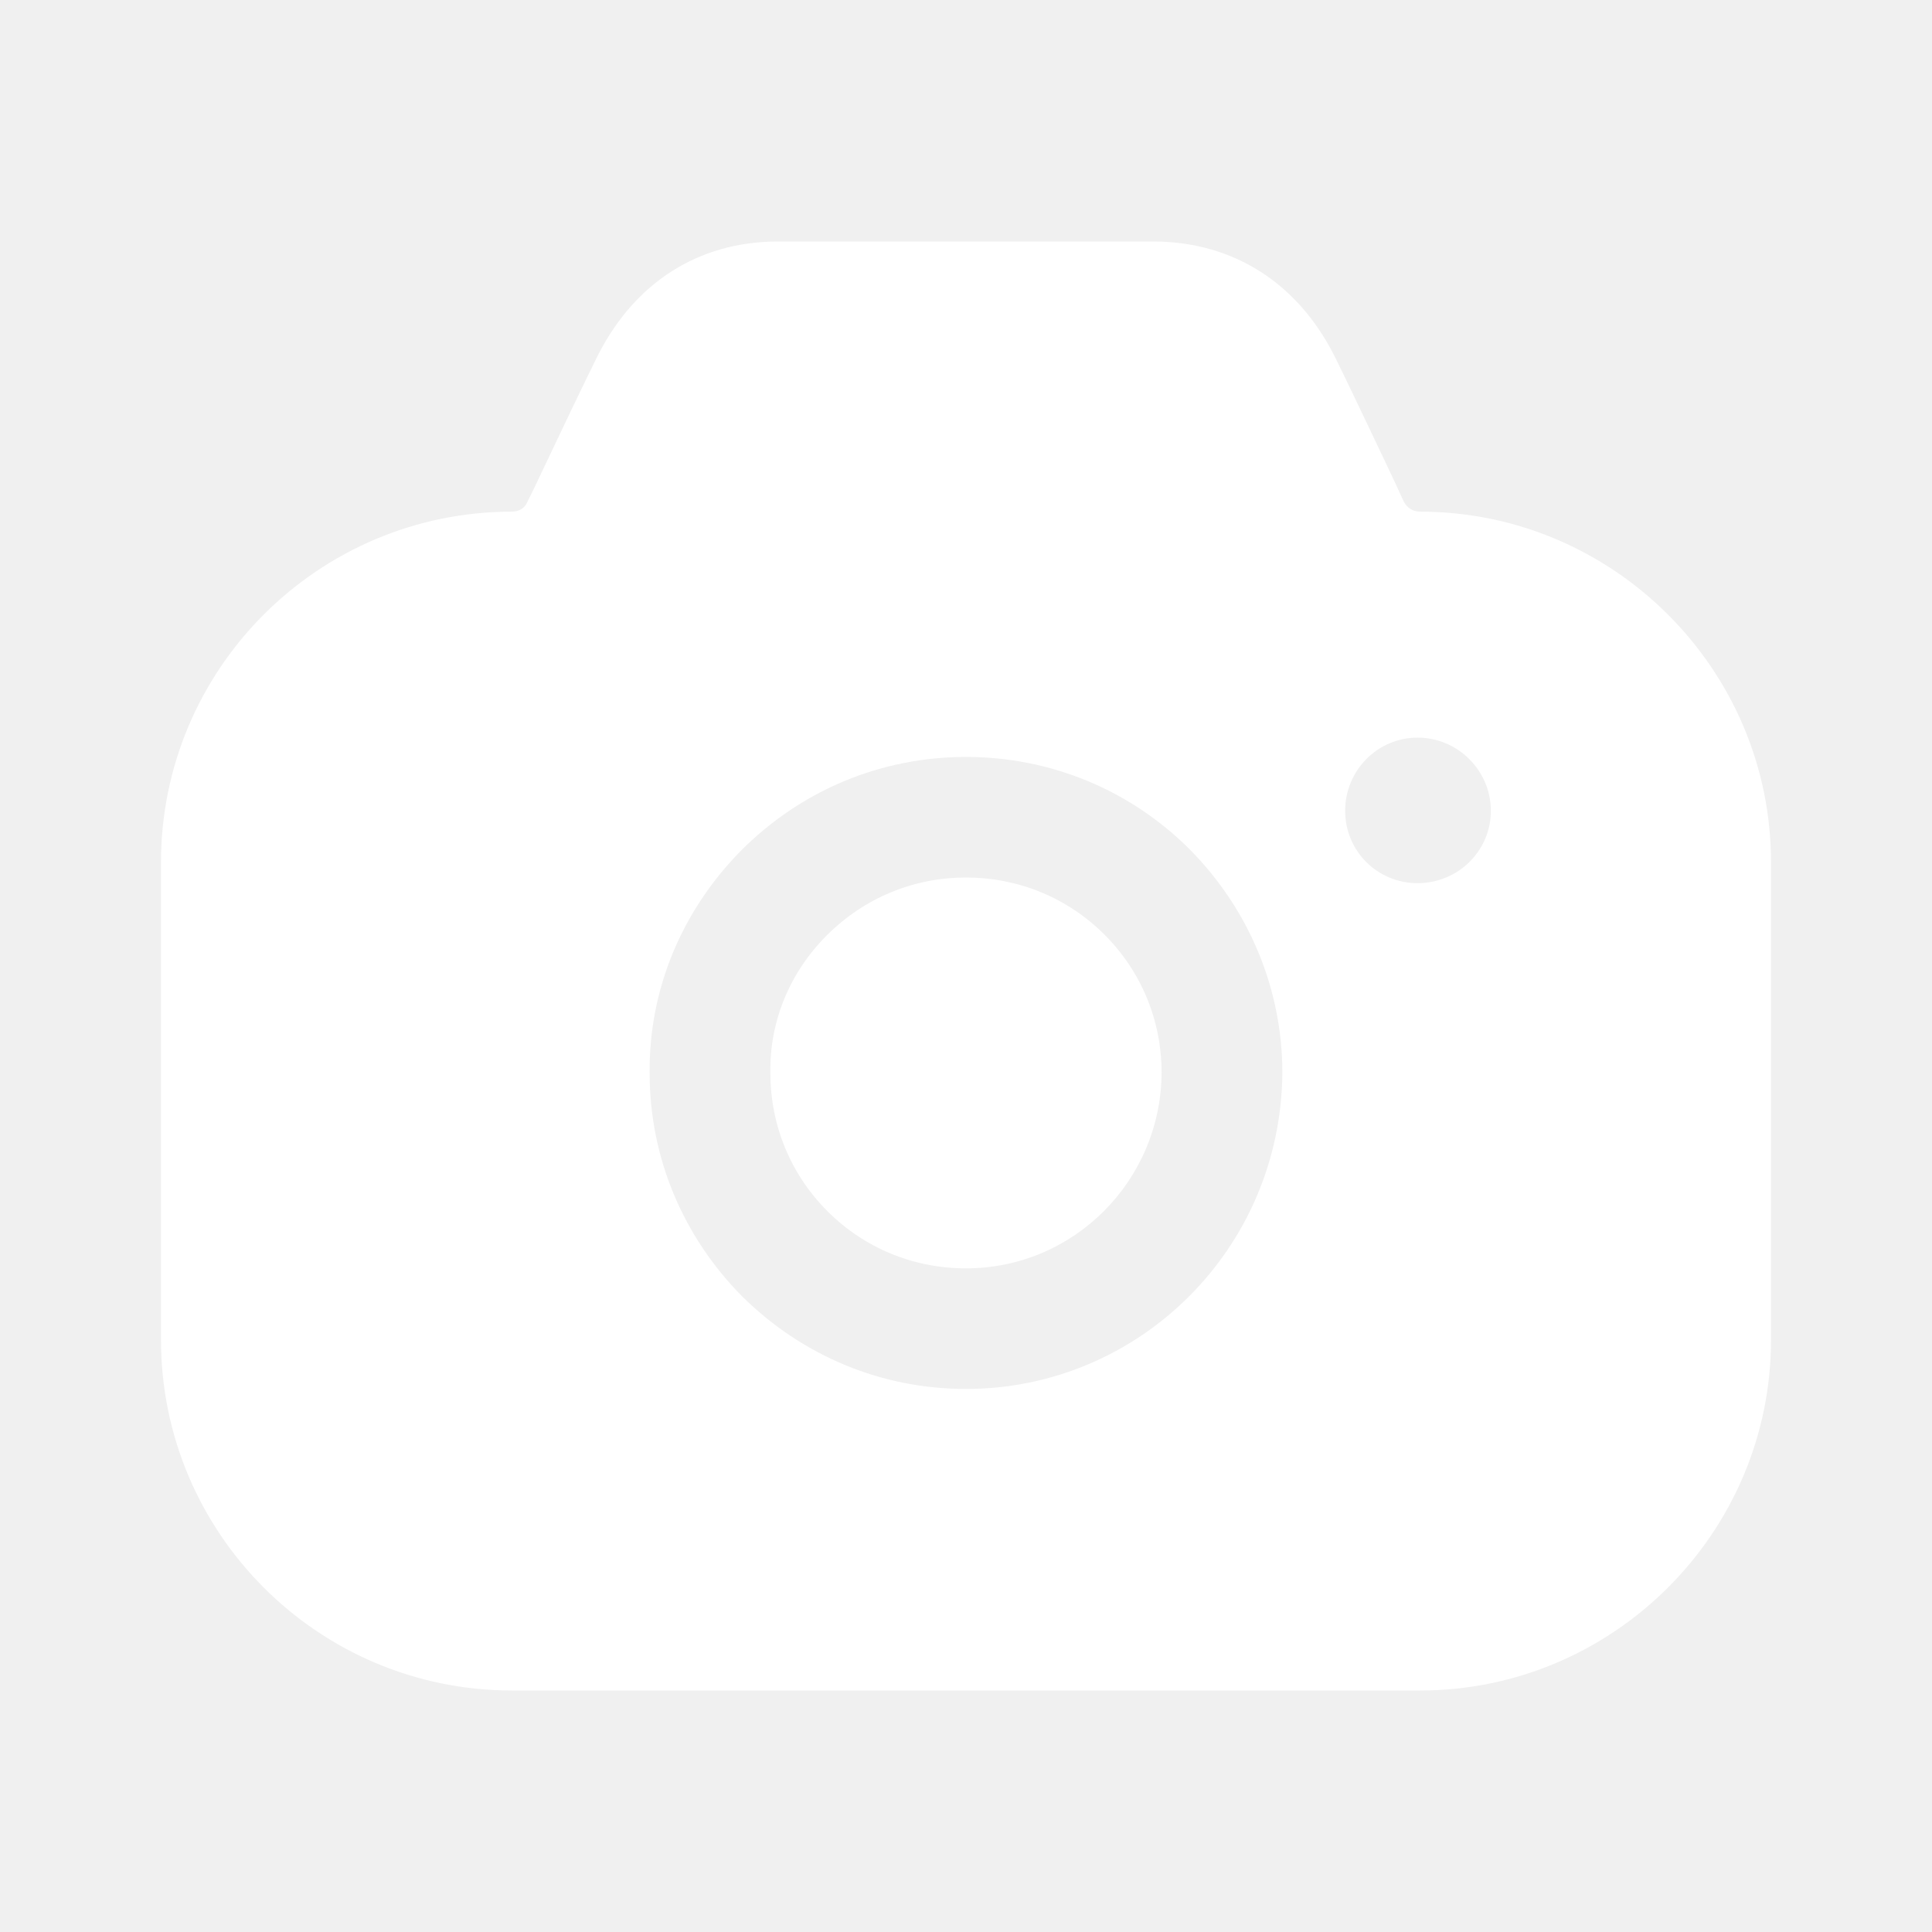
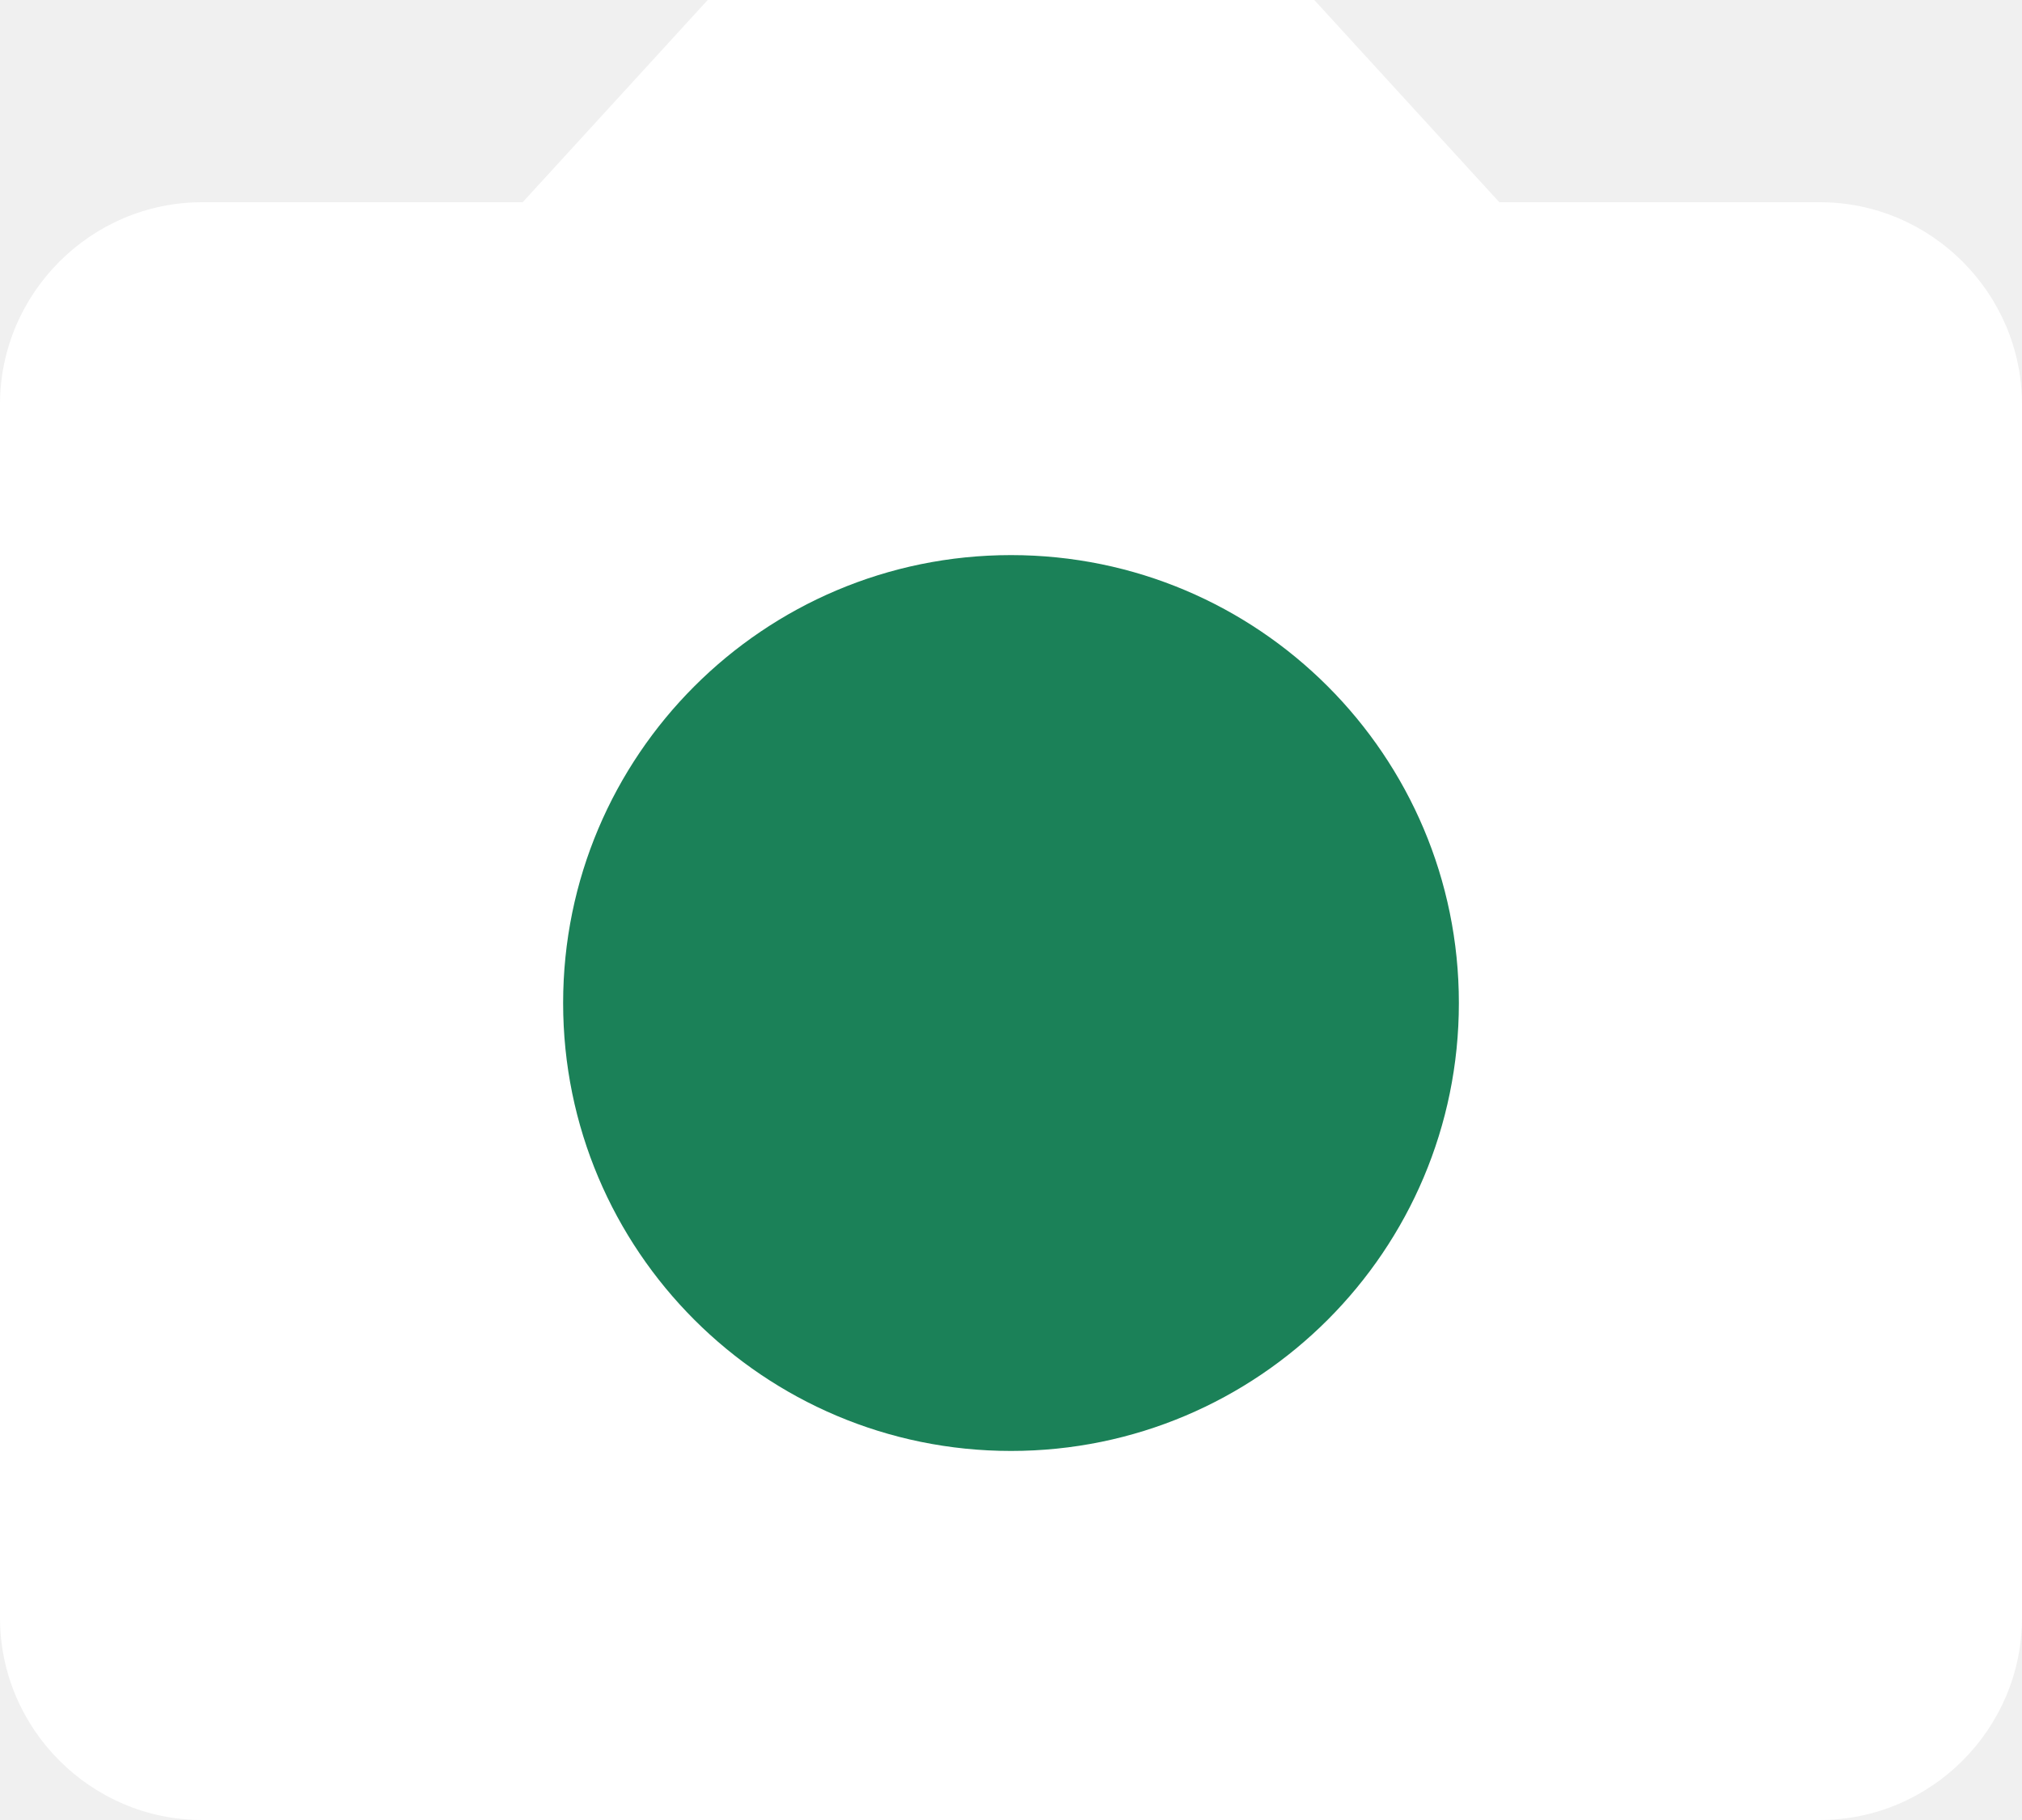
- <svg xmlns="http://www.w3.org/2000/svg" width="24" height="24" viewBox="0 0 24 24" fill="none">
-   <g id="Iconly/Bold/Camera">
-     <g id="Camera">
-       <path id="Camera_2" fill-rule="evenodd" clip-rule="evenodd" d="M17.44 6.236C17.48 6.306 17.55 6.356 17.64 6.356C20.04 6.356 22 8.314 22 10.711V16.645C22 19.042 20.04 21 17.64 21H6.36C3.95 21 2 19.042 2 16.645V10.711C2 8.314 3.95 6.356 6.36 6.356C6.44 6.356 6.52 6.316 6.55 6.236L6.61 6.117C6.644 6.044 6.68 5.969 6.716 5.894C6.972 5.355 7.255 4.759 7.43 4.408C7.89 3.509 8.67 3.01 9.64 3H14.35C15.32 3.01 16.11 3.509 16.57 4.408C16.727 4.723 16.967 5.23 17.199 5.718C17.246 5.819 17.294 5.919 17.34 6.017L17.44 6.236ZM16.71 10.072C16.71 10.572 17.11 10.971 17.61 10.971C18.11 10.971 18.52 10.572 18.52 10.072C18.52 9.573 18.11 9.163 17.61 9.163C17.11 9.163 16.71 9.573 16.71 10.072ZM10.27 11.62C10.74 11.151 11.35 10.901 12 10.901C12.65 10.901 13.26 11.151 13.72 11.61C14.18 12.07 14.43 12.679 14.43 13.329C14.42 14.667 13.34 15.756 12 15.756C11.35 15.756 10.74 15.506 10.28 15.047C9.82 14.587 9.57 13.978 9.57 13.329V13.319C9.56 12.689 9.81 12.08 10.27 11.62ZM14.77 16.105C14.06 16.815 13.08 17.254 12 17.254C10.95 17.254 9.97 16.845 9.22 16.105C8.48 15.356 8.07 14.377 8.07 13.329C8.06 12.29 8.47 11.311 9.21 10.562C9.96 9.812 10.95 9.403 12 9.403C13.05 9.403 14.04 9.812 14.78 10.552C15.52 11.301 15.93 12.29 15.93 13.329C15.92 14.417 15.48 15.396 14.77 16.105Z" fill="white" />
-     </g>
-   </g>
+ <svg xmlns="http://www.w3.org/2000/svg" width="20" height="18" viewBox="0 0 20 18" fill="none">
+   <path d="M18 2H14.83L13 0H7L5.17 2H2C0.9 2 0 2.9 0 4V16C0 17.1 0.9 18 2 18H18C19.1 18 20 17.1 20 16V4C20 2.9 19.1 2 18 2Z" fill="white" />
+   <path d="M10 14.35C12.447 14.35 14.43 12.367 14.43 9.92C14.43 7.474 12.447 5.49 10 5.49C7.554 5.49 5.57 7.474 5.57 9.92C5.57 12.367 7.554 14.35 10 14.35Z" fill="#1B8158" />
</svg>
